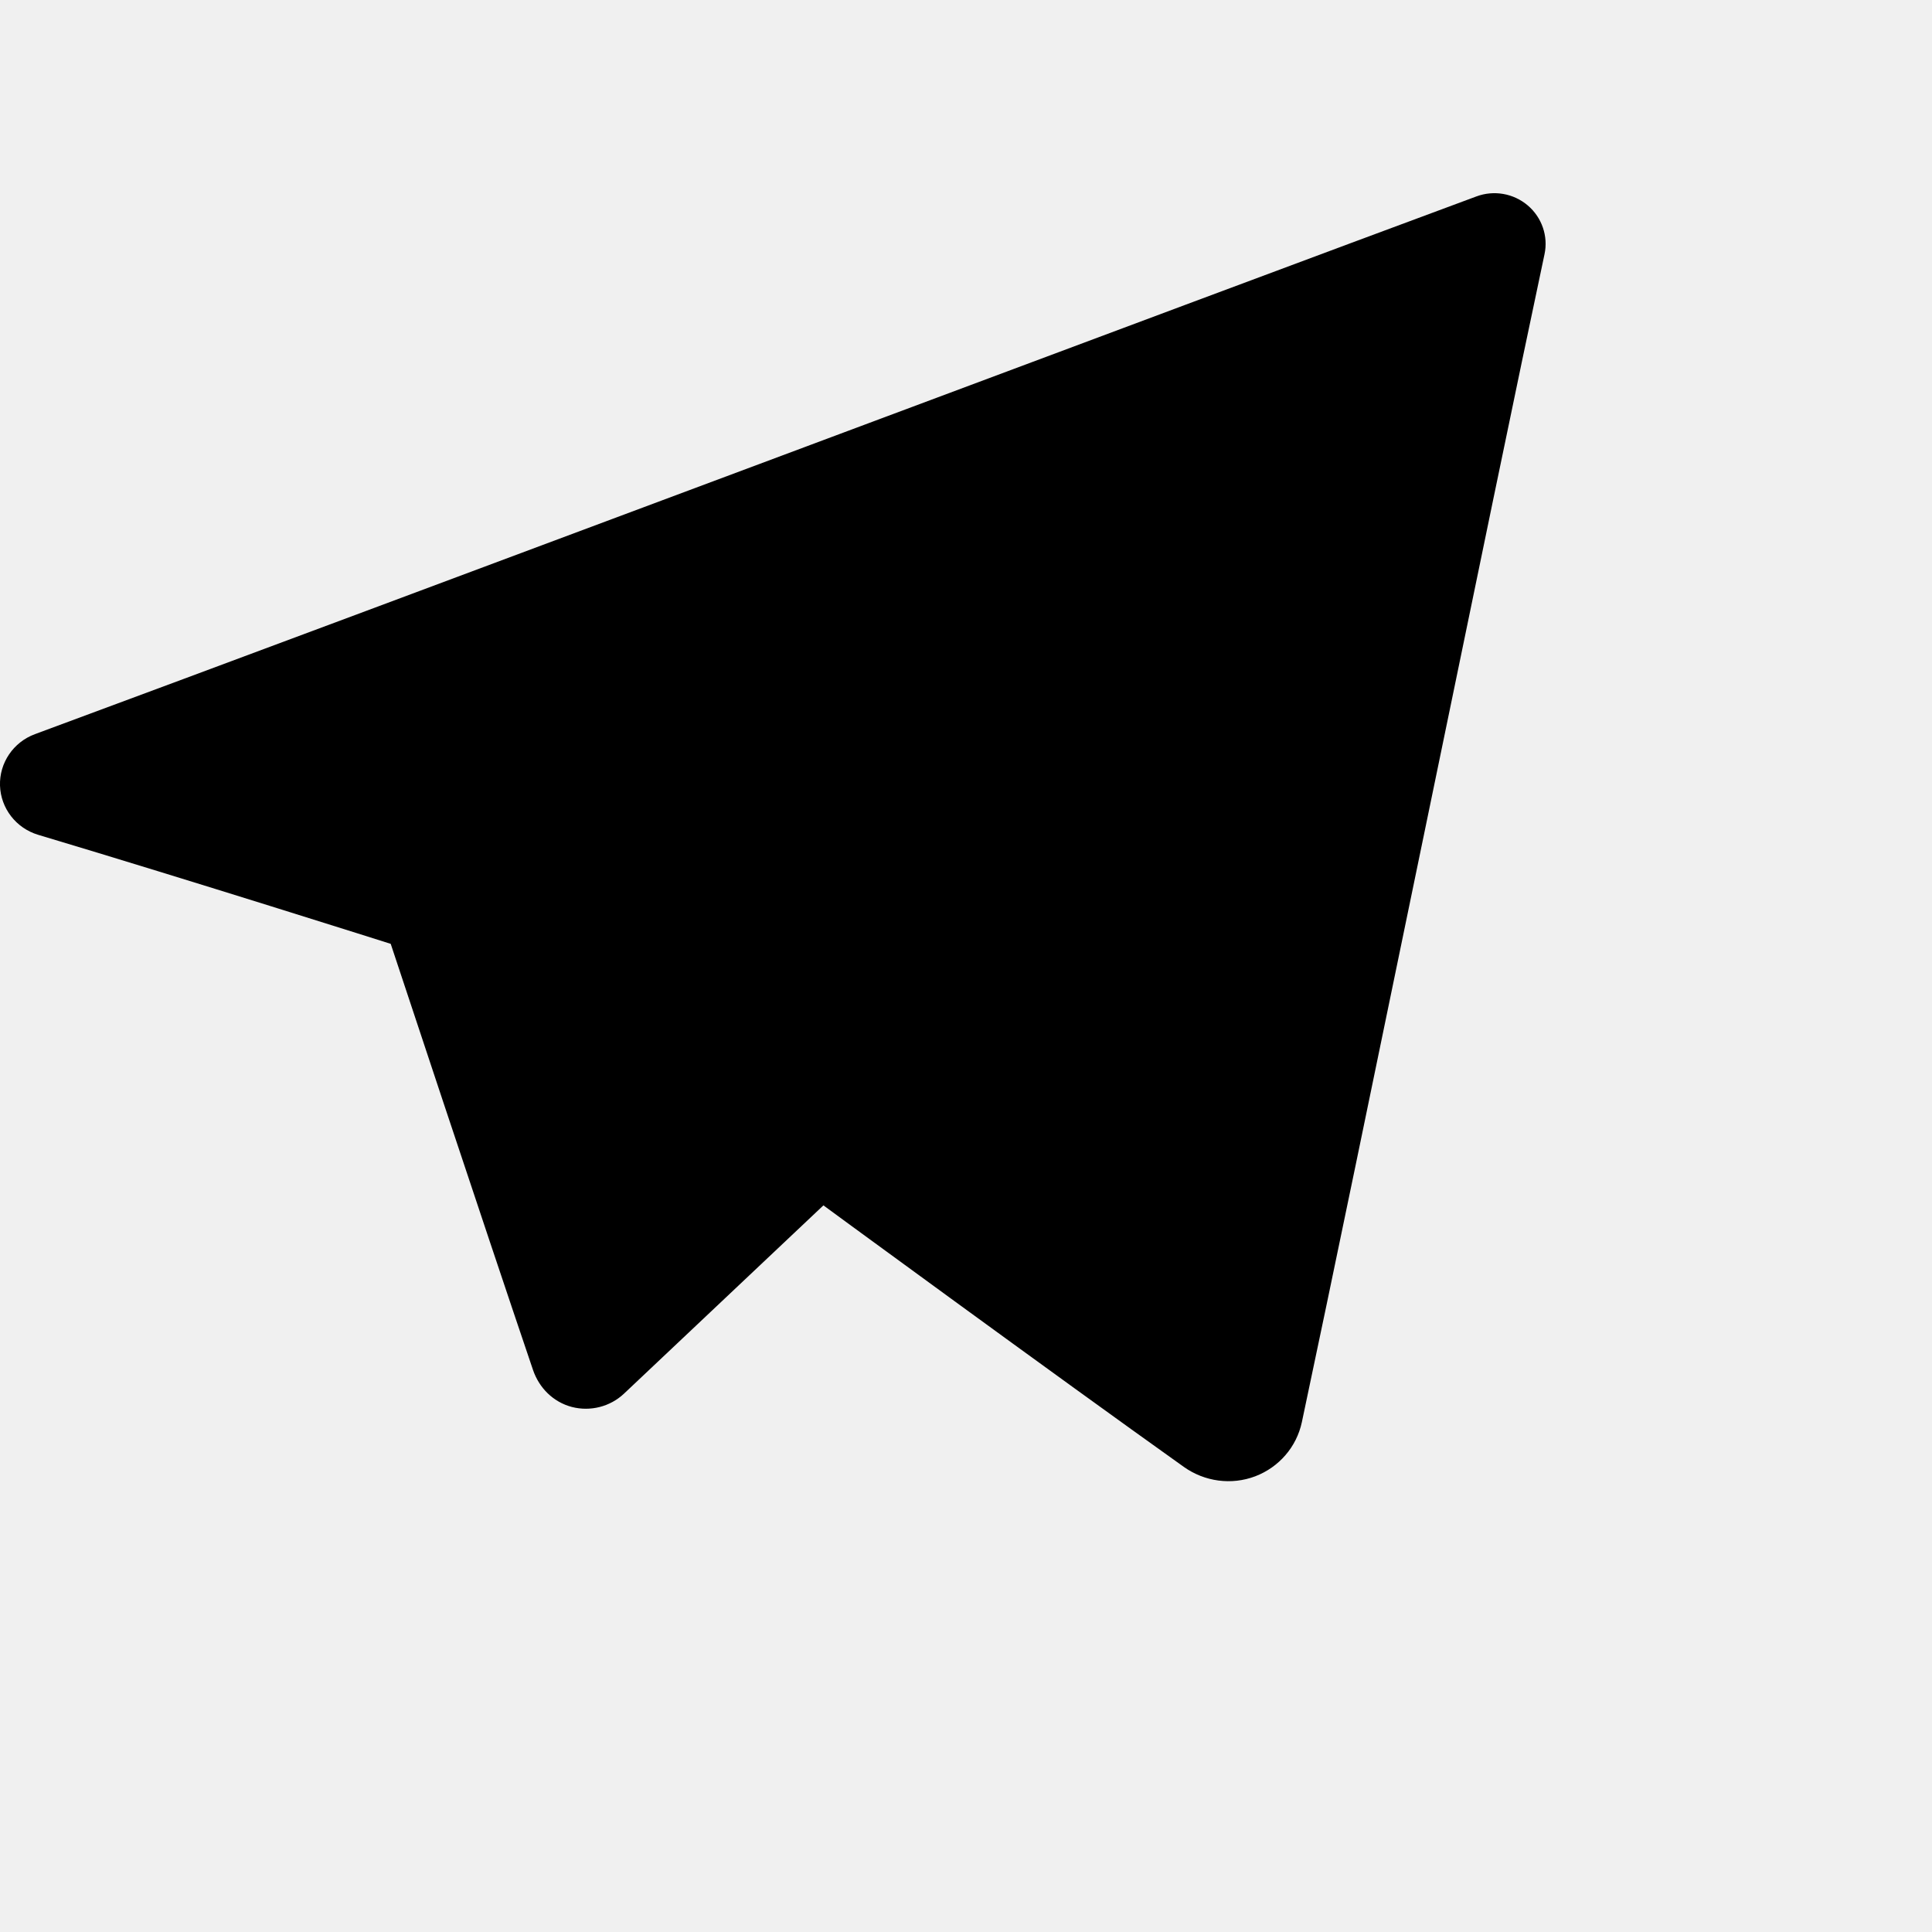
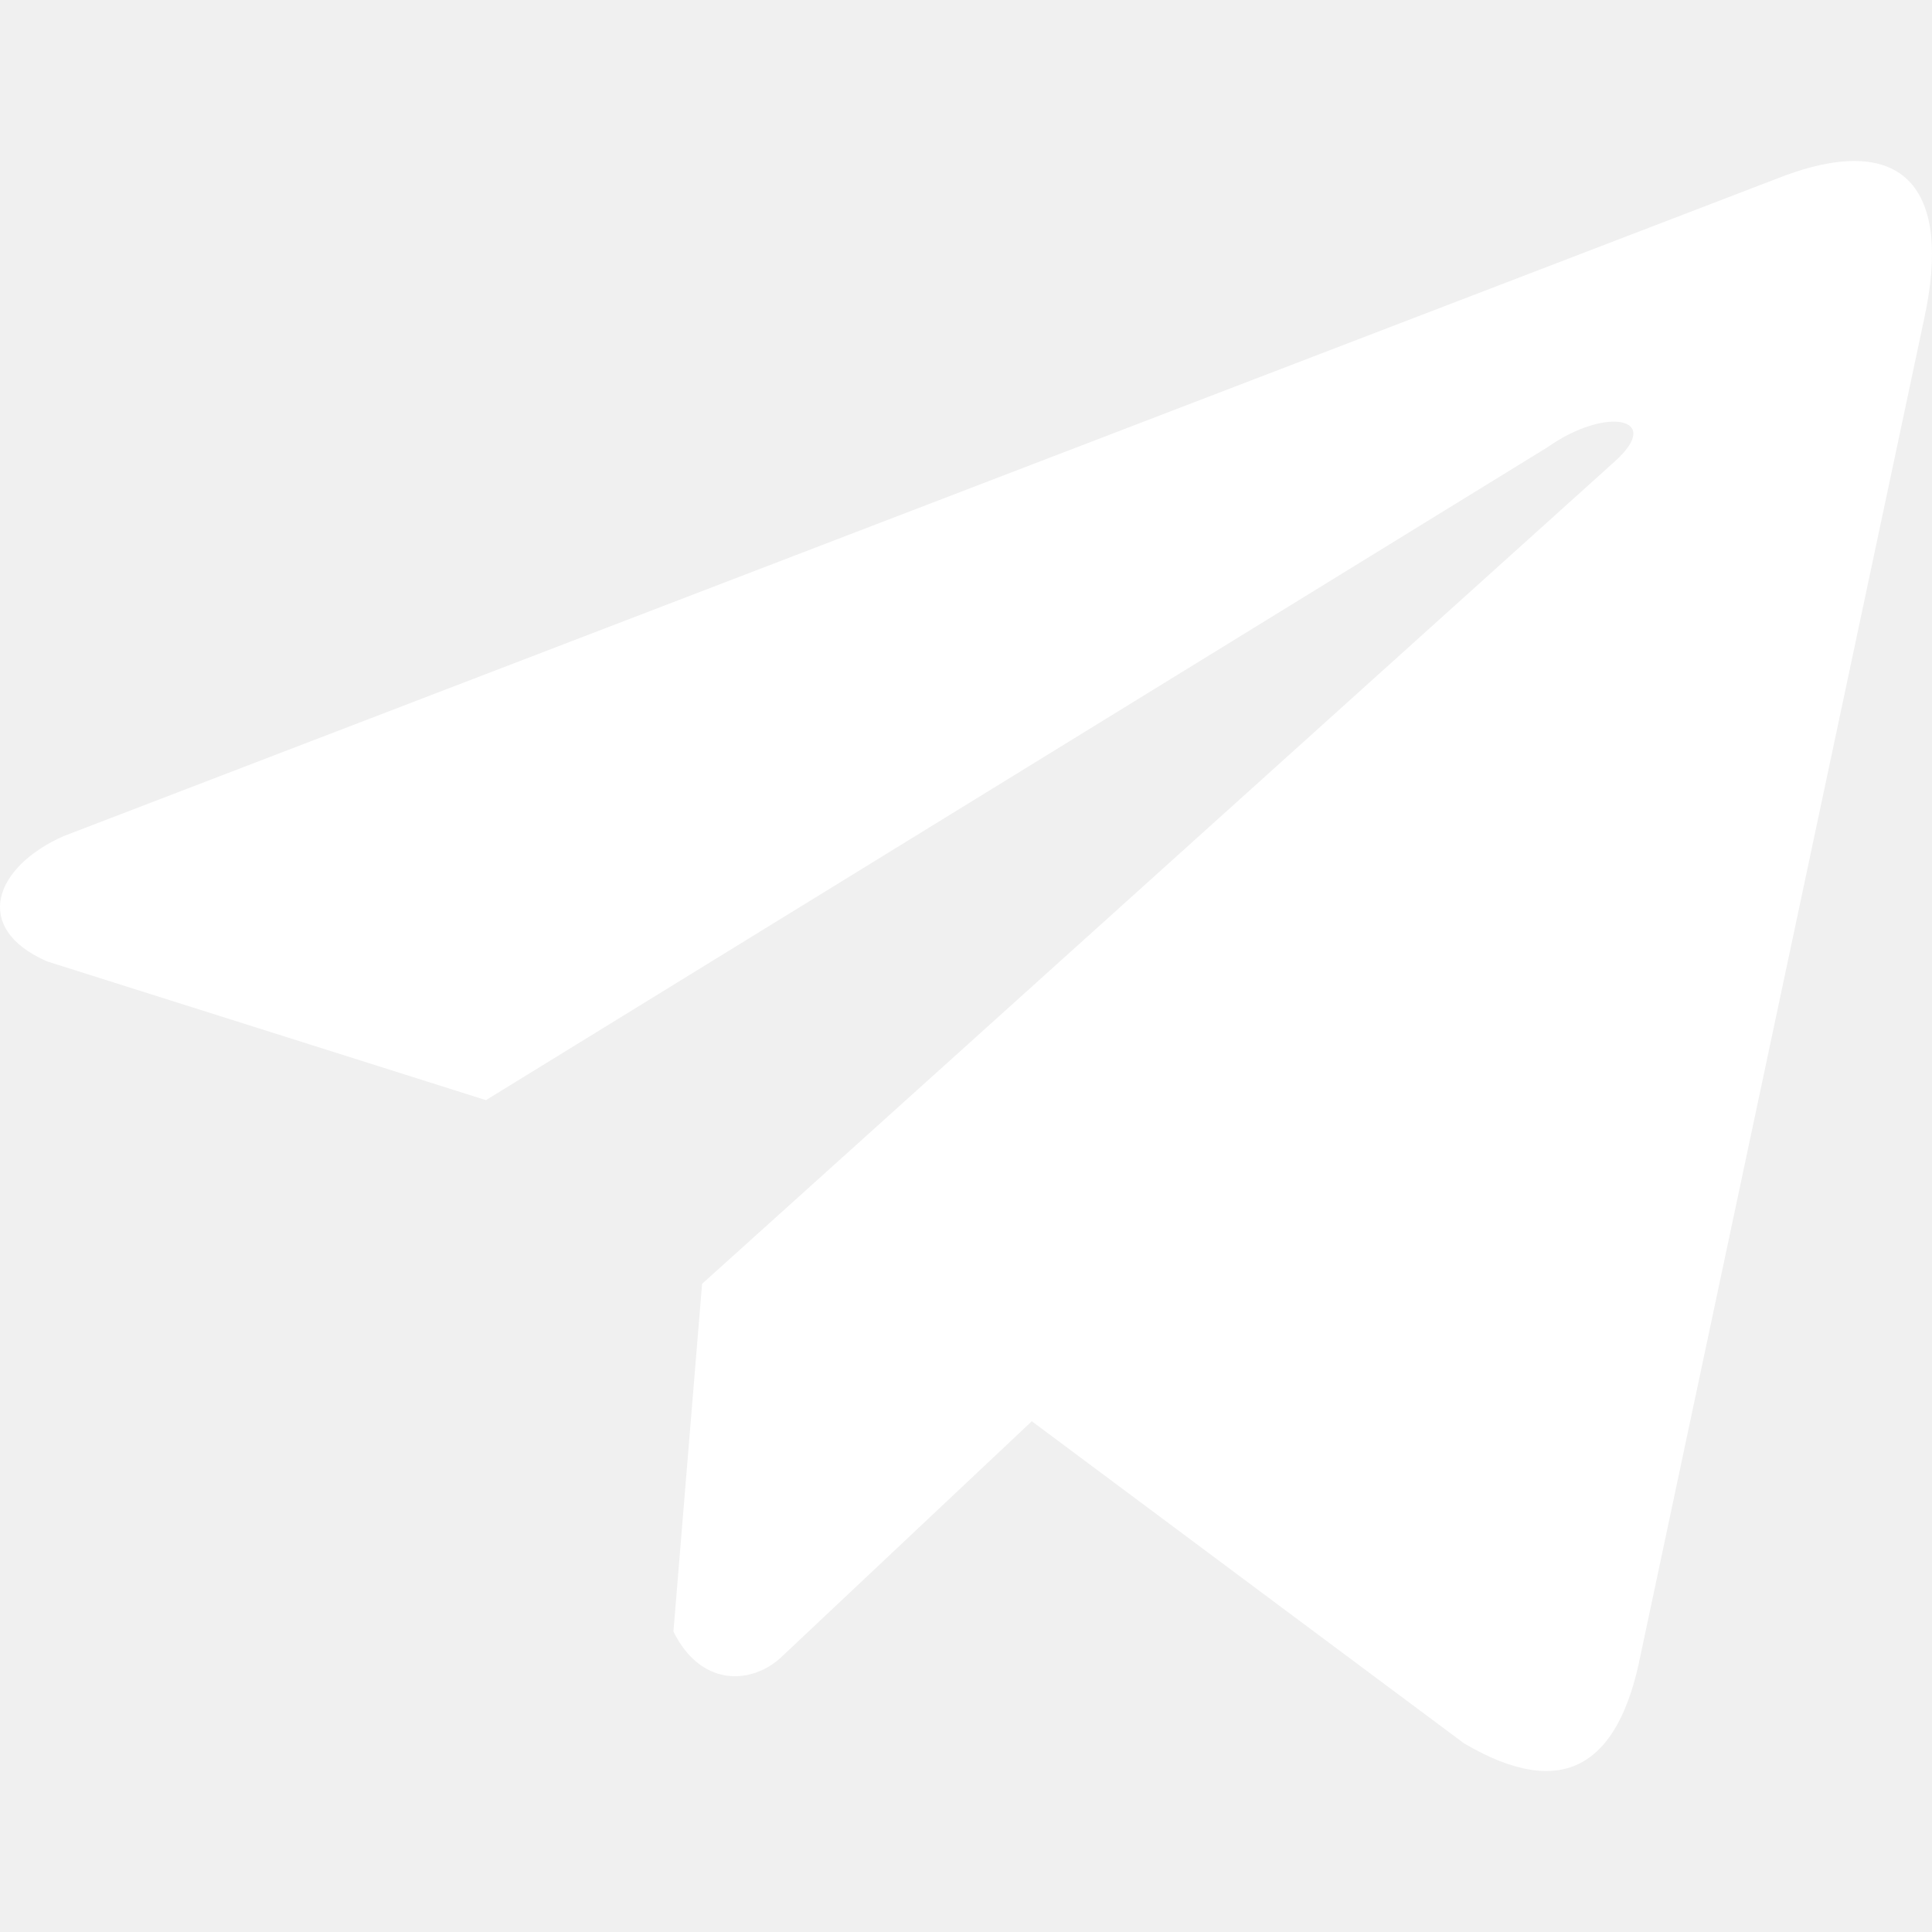
- <svg xmlns="http://www.w3.org/2000/svg" viewBox="0 0 30 30" width="60px" height="60px">
-   <path id="telegram-1" d="M18.384,22.779c0.322,0.228 0.737,0.285 1.107,0.145c0.37,-0.141 0.642,-0.457 0.724,-0.84c0.869,-4.084 2.977,-14.421 3.768,-18.136c0.06,-0.28 -0.04,-0.571 -0.26,-0.758c-0.22,-0.187 -0.525,-0.241 -0.797,-0.14c-4.193,1.552 -17.106,6.397 -22.384,8.35c-0.335,0.124 -0.553,0.446 -0.542,0.799c0.012,0.354 0.25,0.661 0.593,0.764c2.367,0.708 5.474,1.693 5.474,1.693c0,0 1.452,4.385 2.209,6.615c0.095,0.28 0.314,0.5 0.603,0.576c0.288,0.075 0.596,-0.004 0.811,-0.207c1.216,-1.148 3.096,-2.923 3.096,-2.923c0,0 3.572,2.619 5.598,4.062Zm-11.01,-8.677l1.679,5.538l0.373,-3.507c0,0 6.487,-5.851 10.185,-9.186c0.108,-0.098 0.123,-0.262 0.033,-0.377c-0.089,-0.115 -0.253,-0.142 -0.376,-0.064c-4.286,2.737 -11.894,7.596 -11.894,7.596Z" />
+ <svg xmlns="http://www.w3.org/2000/svg" width="30" height="30" viewBox="0 0 30 30" fill="none">
+   <path d="M27.565 2.784L0.986 12.984C-0.084 13.459 -0.445 14.41 0.727 14.927L7.546 17.083L24.032 6.943C24.933 6.307 25.854 6.476 25.061 7.177L10.902 19.935L10.457 25.335C10.869 26.169 11.623 26.172 12.104 25.758L16.022 22.069L22.731 27.069C24.289 27.987 25.137 27.395 25.472 25.712L29.873 4.975C30.33 2.903 29.551 1.991 27.565 2.784Z" fill="white" />
</svg>
